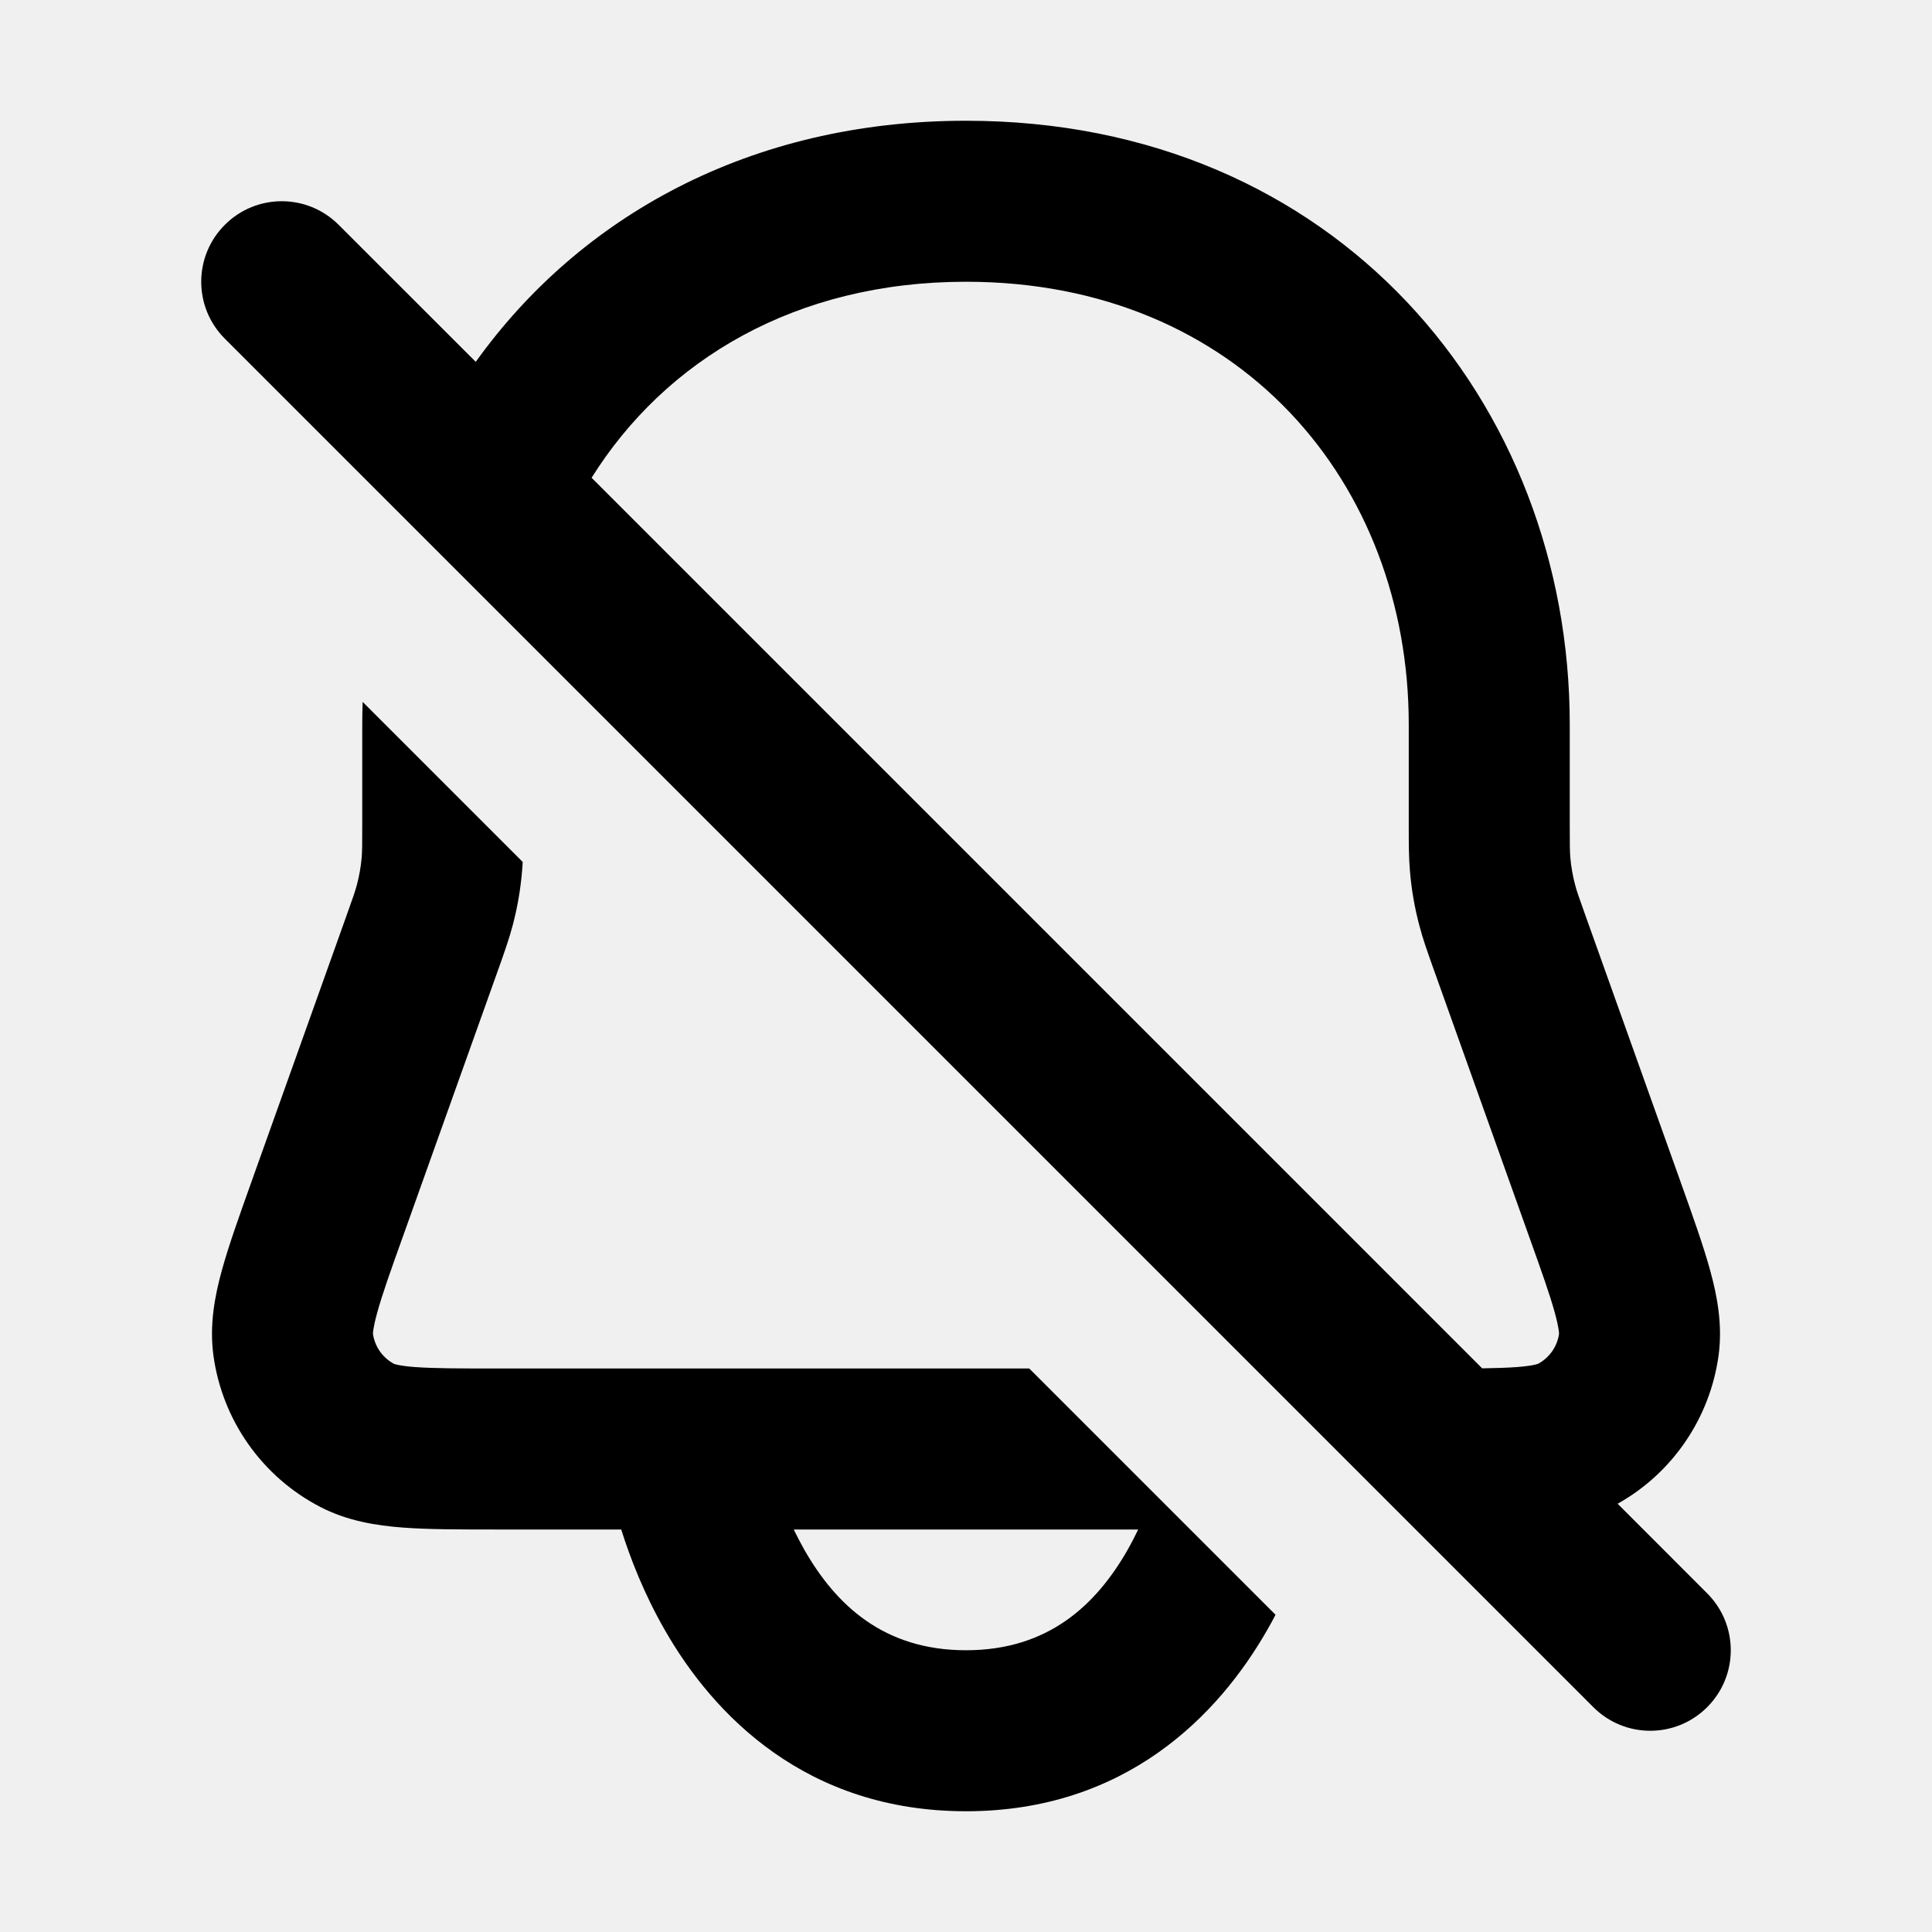
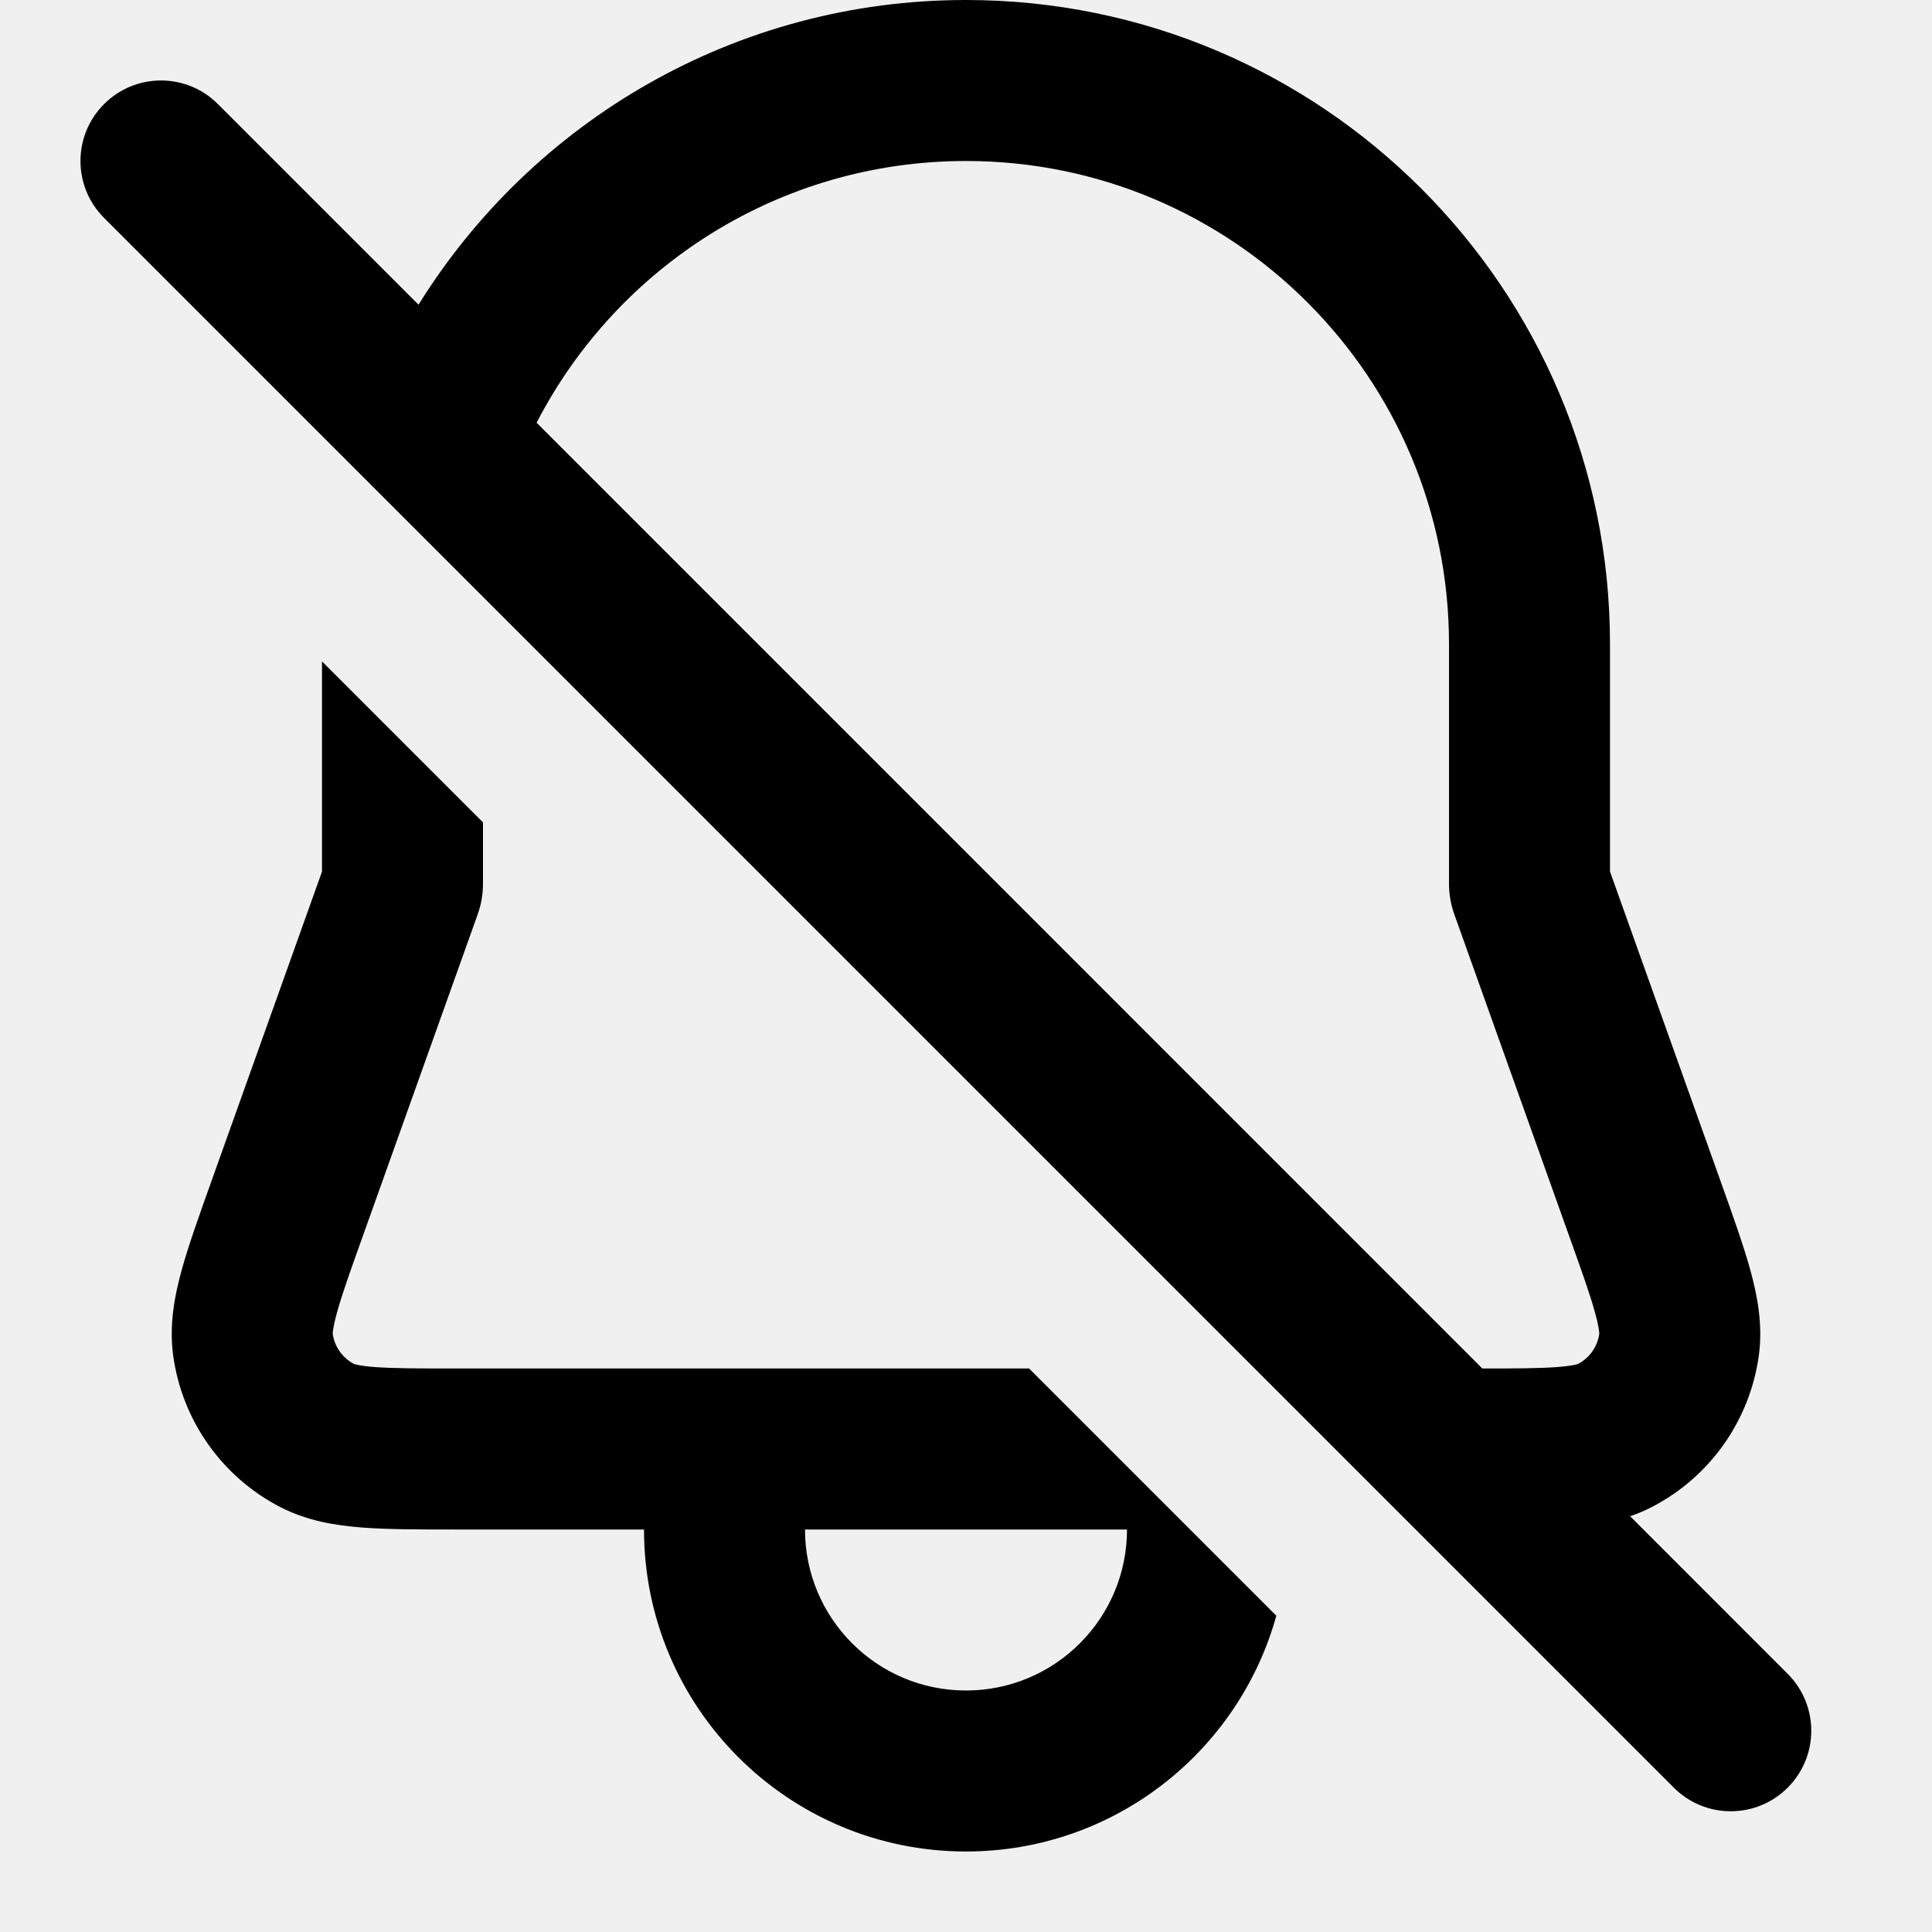
<svg xmlns="http://www.w3.org/2000/svg" width="24" height="24" viewBox="0 0 24 24" fill="none">
-   <g clip-path="url(#ic-notifications-off-24_svg__clip0)">
-     <path fill-rule="evenodd" clip-rule="evenodd" d="M5.91 4.495L4.207 2.793C3.817 2.402 3.183 2.402 2.793 2.793C2.402 3.183 2.402 3.817 2.793 4.207L19.793 21.207C20.183 21.598 20.817 21.598 21.207 21.207C21.598 20.817 21.598 20.183 21.207 19.793L20.095 18.68C20.777 18.298 21.242 17.616 21.349 16.837C21.4 16.458 21.332 16.101 21.245 15.784C21.161 15.478 21.03 15.111 20.88 14.691L20.88 14.691L20.868 14.657L19.704 11.398C19.611 11.139 19.585 11.063 19.566 10.989C19.537 10.879 19.517 10.766 19.507 10.652C19.501 10.576 19.5 10.496 19.5 10.22V9C19.5 4.999 16.602 1.5 12 1.5C9.306 1.5 7.196 2.699 5.91 4.495ZM7.349 5.935L18.412 16.998C18.586 16.995 18.726 16.991 18.845 16.982C19.075 16.964 19.117 16.936 19.102 16.944C19.245 16.869 19.344 16.73 19.367 16.57C19.367 16.57 19.367 16.571 19.367 16.571C19.367 16.571 19.367 16.57 19.367 16.567C19.367 16.568 19.367 16.569 19.367 16.57C19.367 16.561 19.366 16.496 19.316 16.313C19.255 16.088 19.15 15.793 18.984 15.33L17.82 12.07L17.808 12.037L17.808 12.037C17.733 11.825 17.675 11.665 17.632 11.498C17.573 11.277 17.534 11.051 17.515 10.823C17.5 10.651 17.5 10.481 17.5 10.256L17.5 10.22V9C17.5 6.001 15.398 3.5 12 3.5C9.88 3.5 8.264 4.474 7.349 5.935ZM4.505 8.719L6.493 10.707C6.491 10.746 6.489 10.785 6.485 10.823C6.466 11.051 6.427 11.277 6.368 11.498C6.324 11.665 6.267 11.825 6.192 12.037L6.191 12.037L6.18 12.07L5.016 15.33C4.85 15.793 4.745 16.088 4.684 16.313C4.634 16.496 4.633 16.561 4.633 16.57C4.656 16.729 4.754 16.868 4.896 16.943C4.904 16.946 4.966 16.968 5.155 16.982C5.387 16.999 5.7 17 6.193 17H8.5H12.786L15.845 20.059C15.813 20.122 15.779 20.184 15.743 20.246C15.135 21.311 13.98 22.5 12 22.5C10.02 22.5 8.865 21.311 8.257 20.246C8 19.798 7.829 19.356 7.717 19H6.193H6.157H6.157H6.157C5.711 19 5.321 19 5.004 18.976C4.677 18.951 4.318 18.896 3.977 18.719C3.256 18.345 2.761 17.643 2.651 16.837C2.6 16.458 2.668 16.101 2.755 15.784C2.839 15.478 2.97 15.111 3.12 14.691L3.132 14.657L4.296 11.398C4.389 11.139 4.415 11.063 4.434 10.989C4.463 10.879 4.483 10.766 4.493 10.652C4.499 10.576 4.5 10.496 4.5 10.22V9C4.5 8.906 4.502 8.812 4.505 8.719ZM9.86 19C9.901 19.084 9.945 19.169 9.993 19.254C10.385 19.939 10.98 20.5 12 20.5C13.02 20.5 13.615 19.939 14.007 19.254C14.055 19.169 14.099 19.084 14.139 19H9.86Z" fill="black" />
+   <g clip-path="url(#clip0)">
+     <path fill-rule="evenodd" clip-rule="evenodd" d="M6.666 5.251L18.414 17C18.846 17 19.13 16.998 19.345 16.982C19.534 16.968 19.596 16.946 19.604 16.943C19.746 16.868 19.844 16.729 19.867 16.57C19.867 16.57 19.867 16.571 19.867 16.571C19.867 16.571 19.867 16.57 19.867 16.567C19.867 16.568 19.867 16.569 19.867 16.57C19.867 16.562 19.866 16.496 19.816 16.313C19.755 16.088 19.65 15.793 19.484 15.33L18.066 11.358C18.025 11.244 18 11.116 18 10.978V8.001C18 4.687 15.314 2 12 2C9.677 2 7.663 3.32 6.666 5.251ZM20.25 18.835L22.207 20.793C22.598 21.183 22.598 21.817 22.207 22.207C21.817 22.598 21.183 22.598 20.793 22.207L1.293 2.707C0.902 2.317 0.902 1.683 1.293 1.293C1.683 0.902 2.317 0.902 2.707 1.293L5.199 3.785C6.611 1.513 9.129 -1.62688e-06 12 0C16.418 2.5034e-06 20 3.583 20 8.001V10.827L21.38 14.691C21.53 15.111 21.661 15.478 21.745 15.784C21.832 16.101 21.9 16.458 21.849 16.837C21.739 17.643 21.244 18.345 20.523 18.719C20.433 18.766 20.341 18.804 20.25 18.835ZM4 10.827V8.216L6 10.216V10.978C6 11.116 5.975 11.244 5.934 11.358L4.516 15.33C4.35 15.793 4.245 16.088 4.184 16.313C4.134 16.496 4.133 16.561 4.133 16.57C4.156 16.729 4.254 16.868 4.396 16.943C4.404 16.946 4.466 16.968 4.655 16.982C4.887 16.999 5.2 17 5.693 17H12.784L15.855 20.071C15.387 21.76 13.838 23 12 23C9.791 23 8 21.209 8 19L5.657 19H5.657H5.657C5.211 19 4.821 19 4.504 18.976C4.177 18.951 3.818 18.896 3.477 18.719C2.756 18.345 2.261 17.643 2.151 16.837C2.1 16.458 2.168 16.101 2.255 15.784C2.339 15.478 2.47 15.111 2.62 14.691L4 10.827ZM10 19C10 20.105 10.895 21 12 21C13.105 21 14 20.105 14 19H10Z" fill="black" />
  </g>
  <defs>
-     <clipPath id="ic-notifications-off-24_svg__clip0">
+     <clipPath id="clip0">
      <rect width="24" height="24" fill="white" />
    </clipPath>
  </defs>
</svg>
